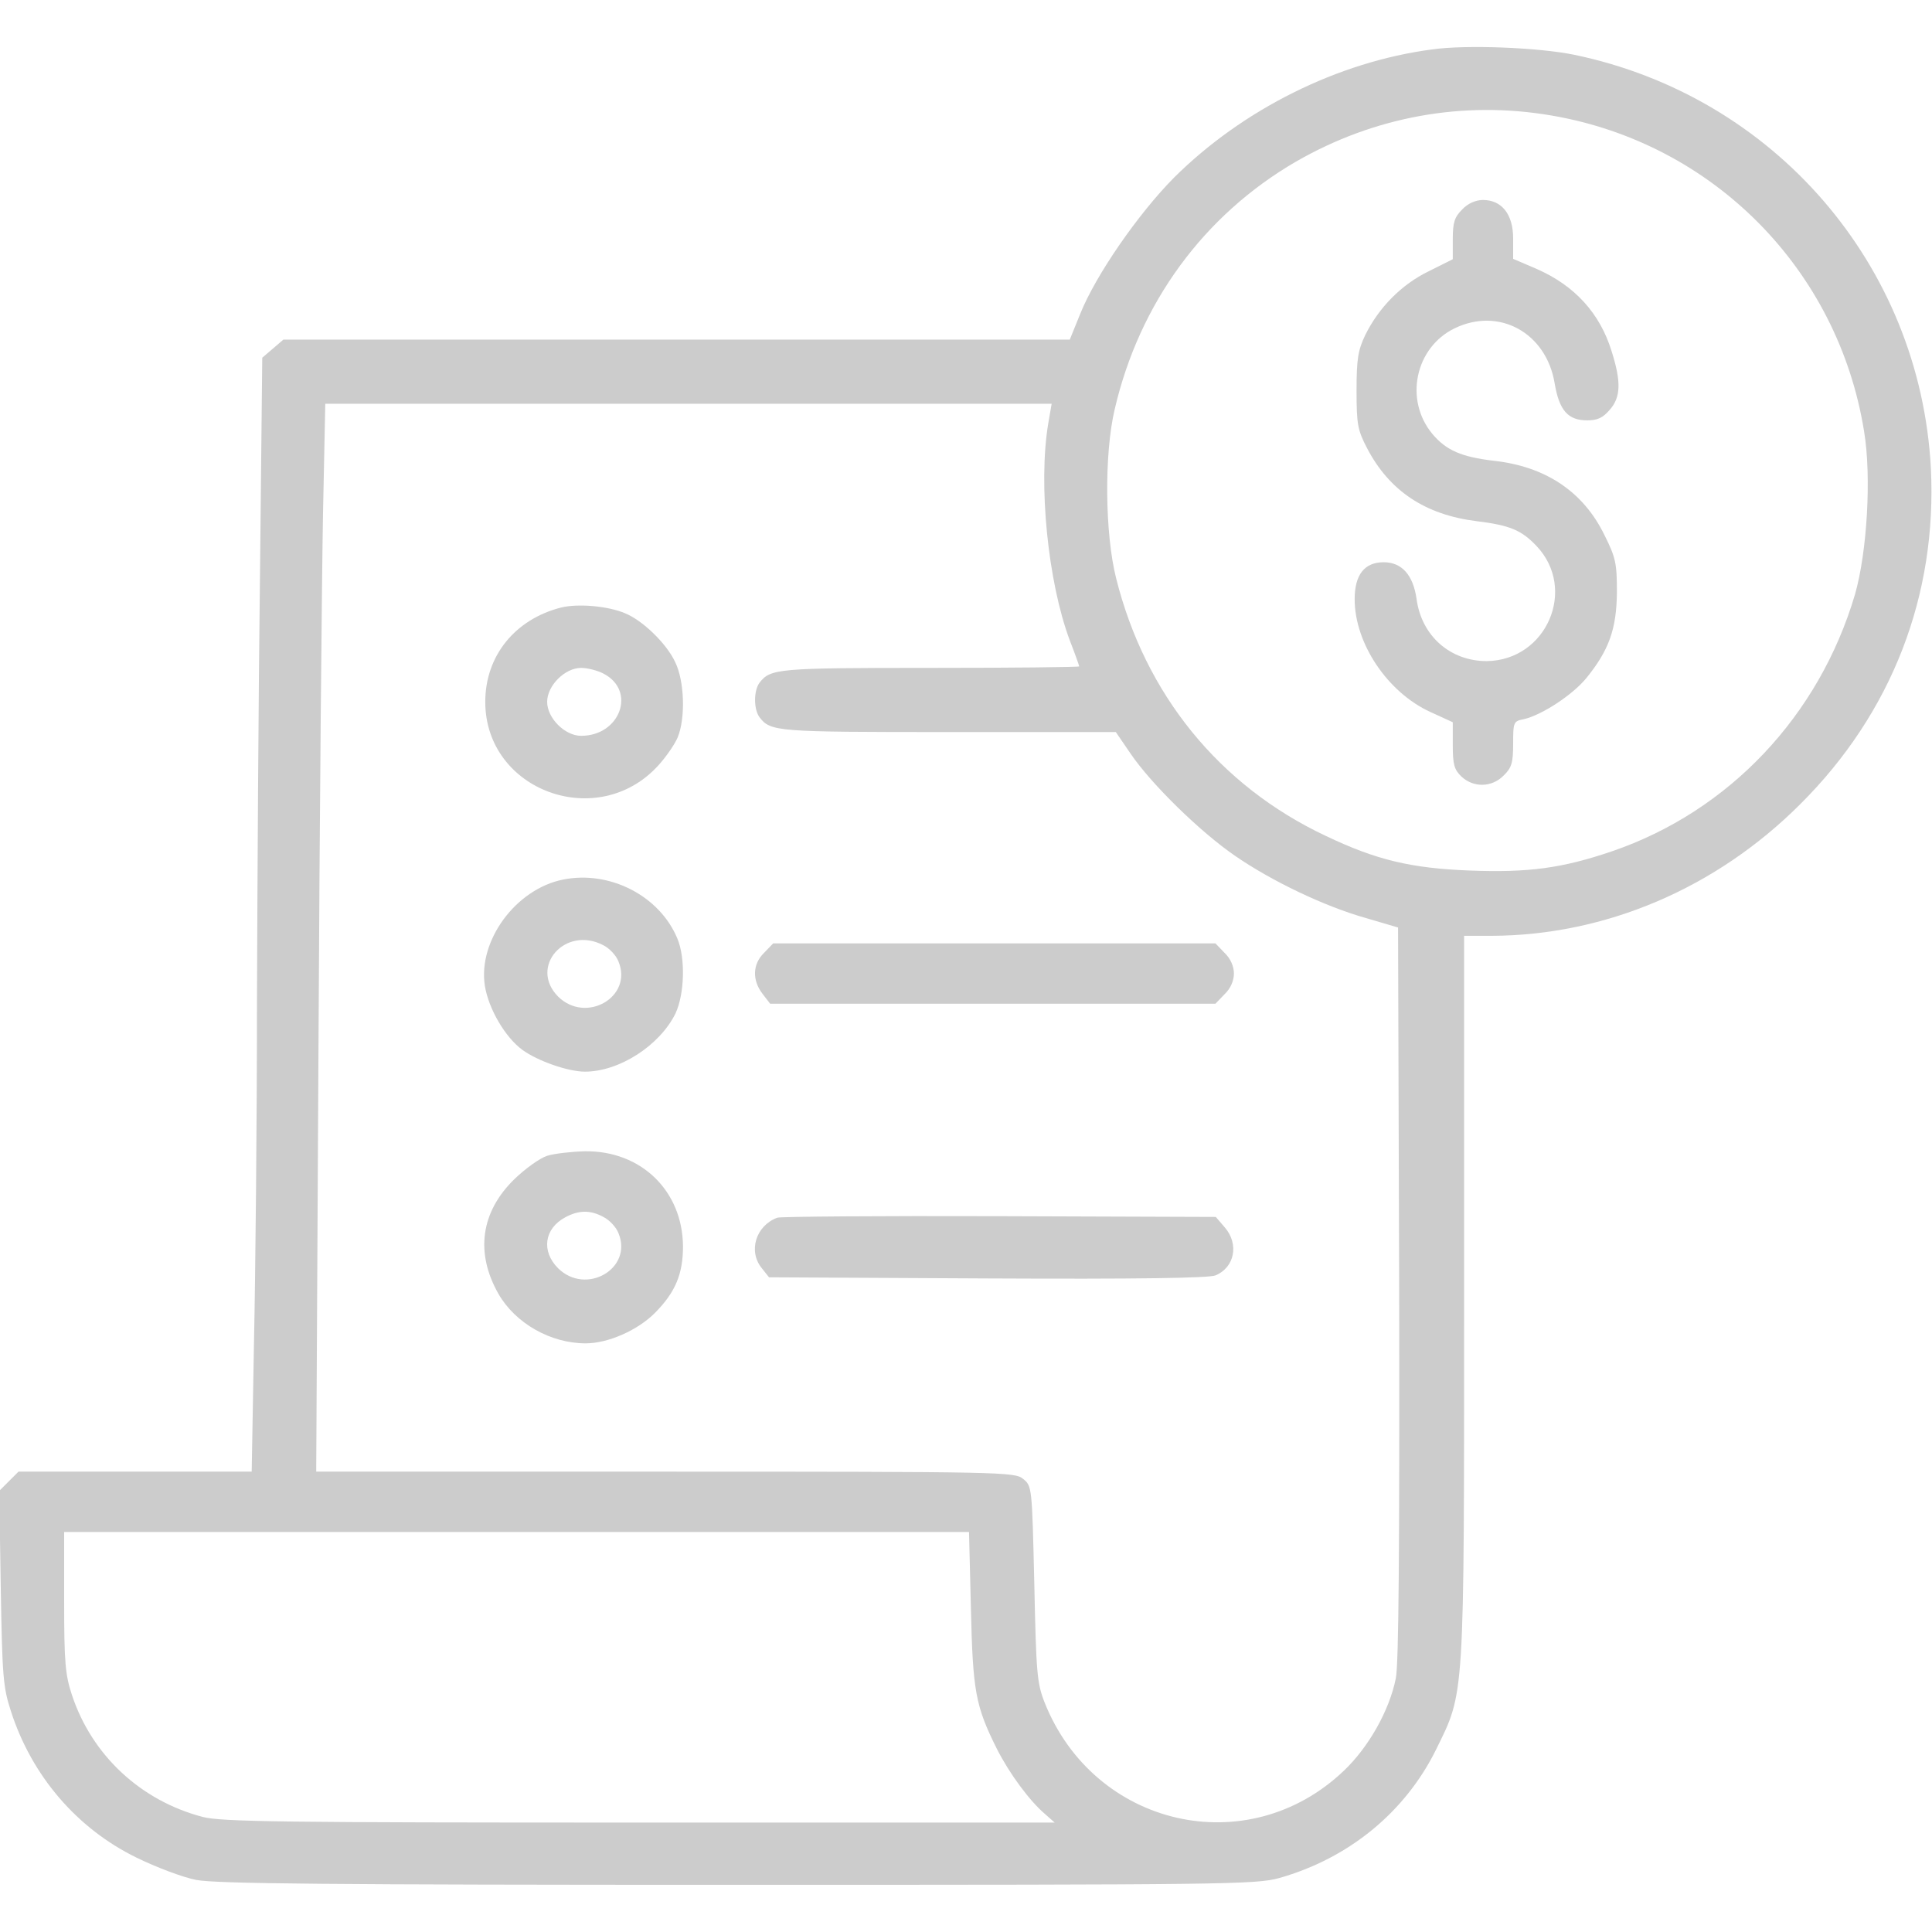
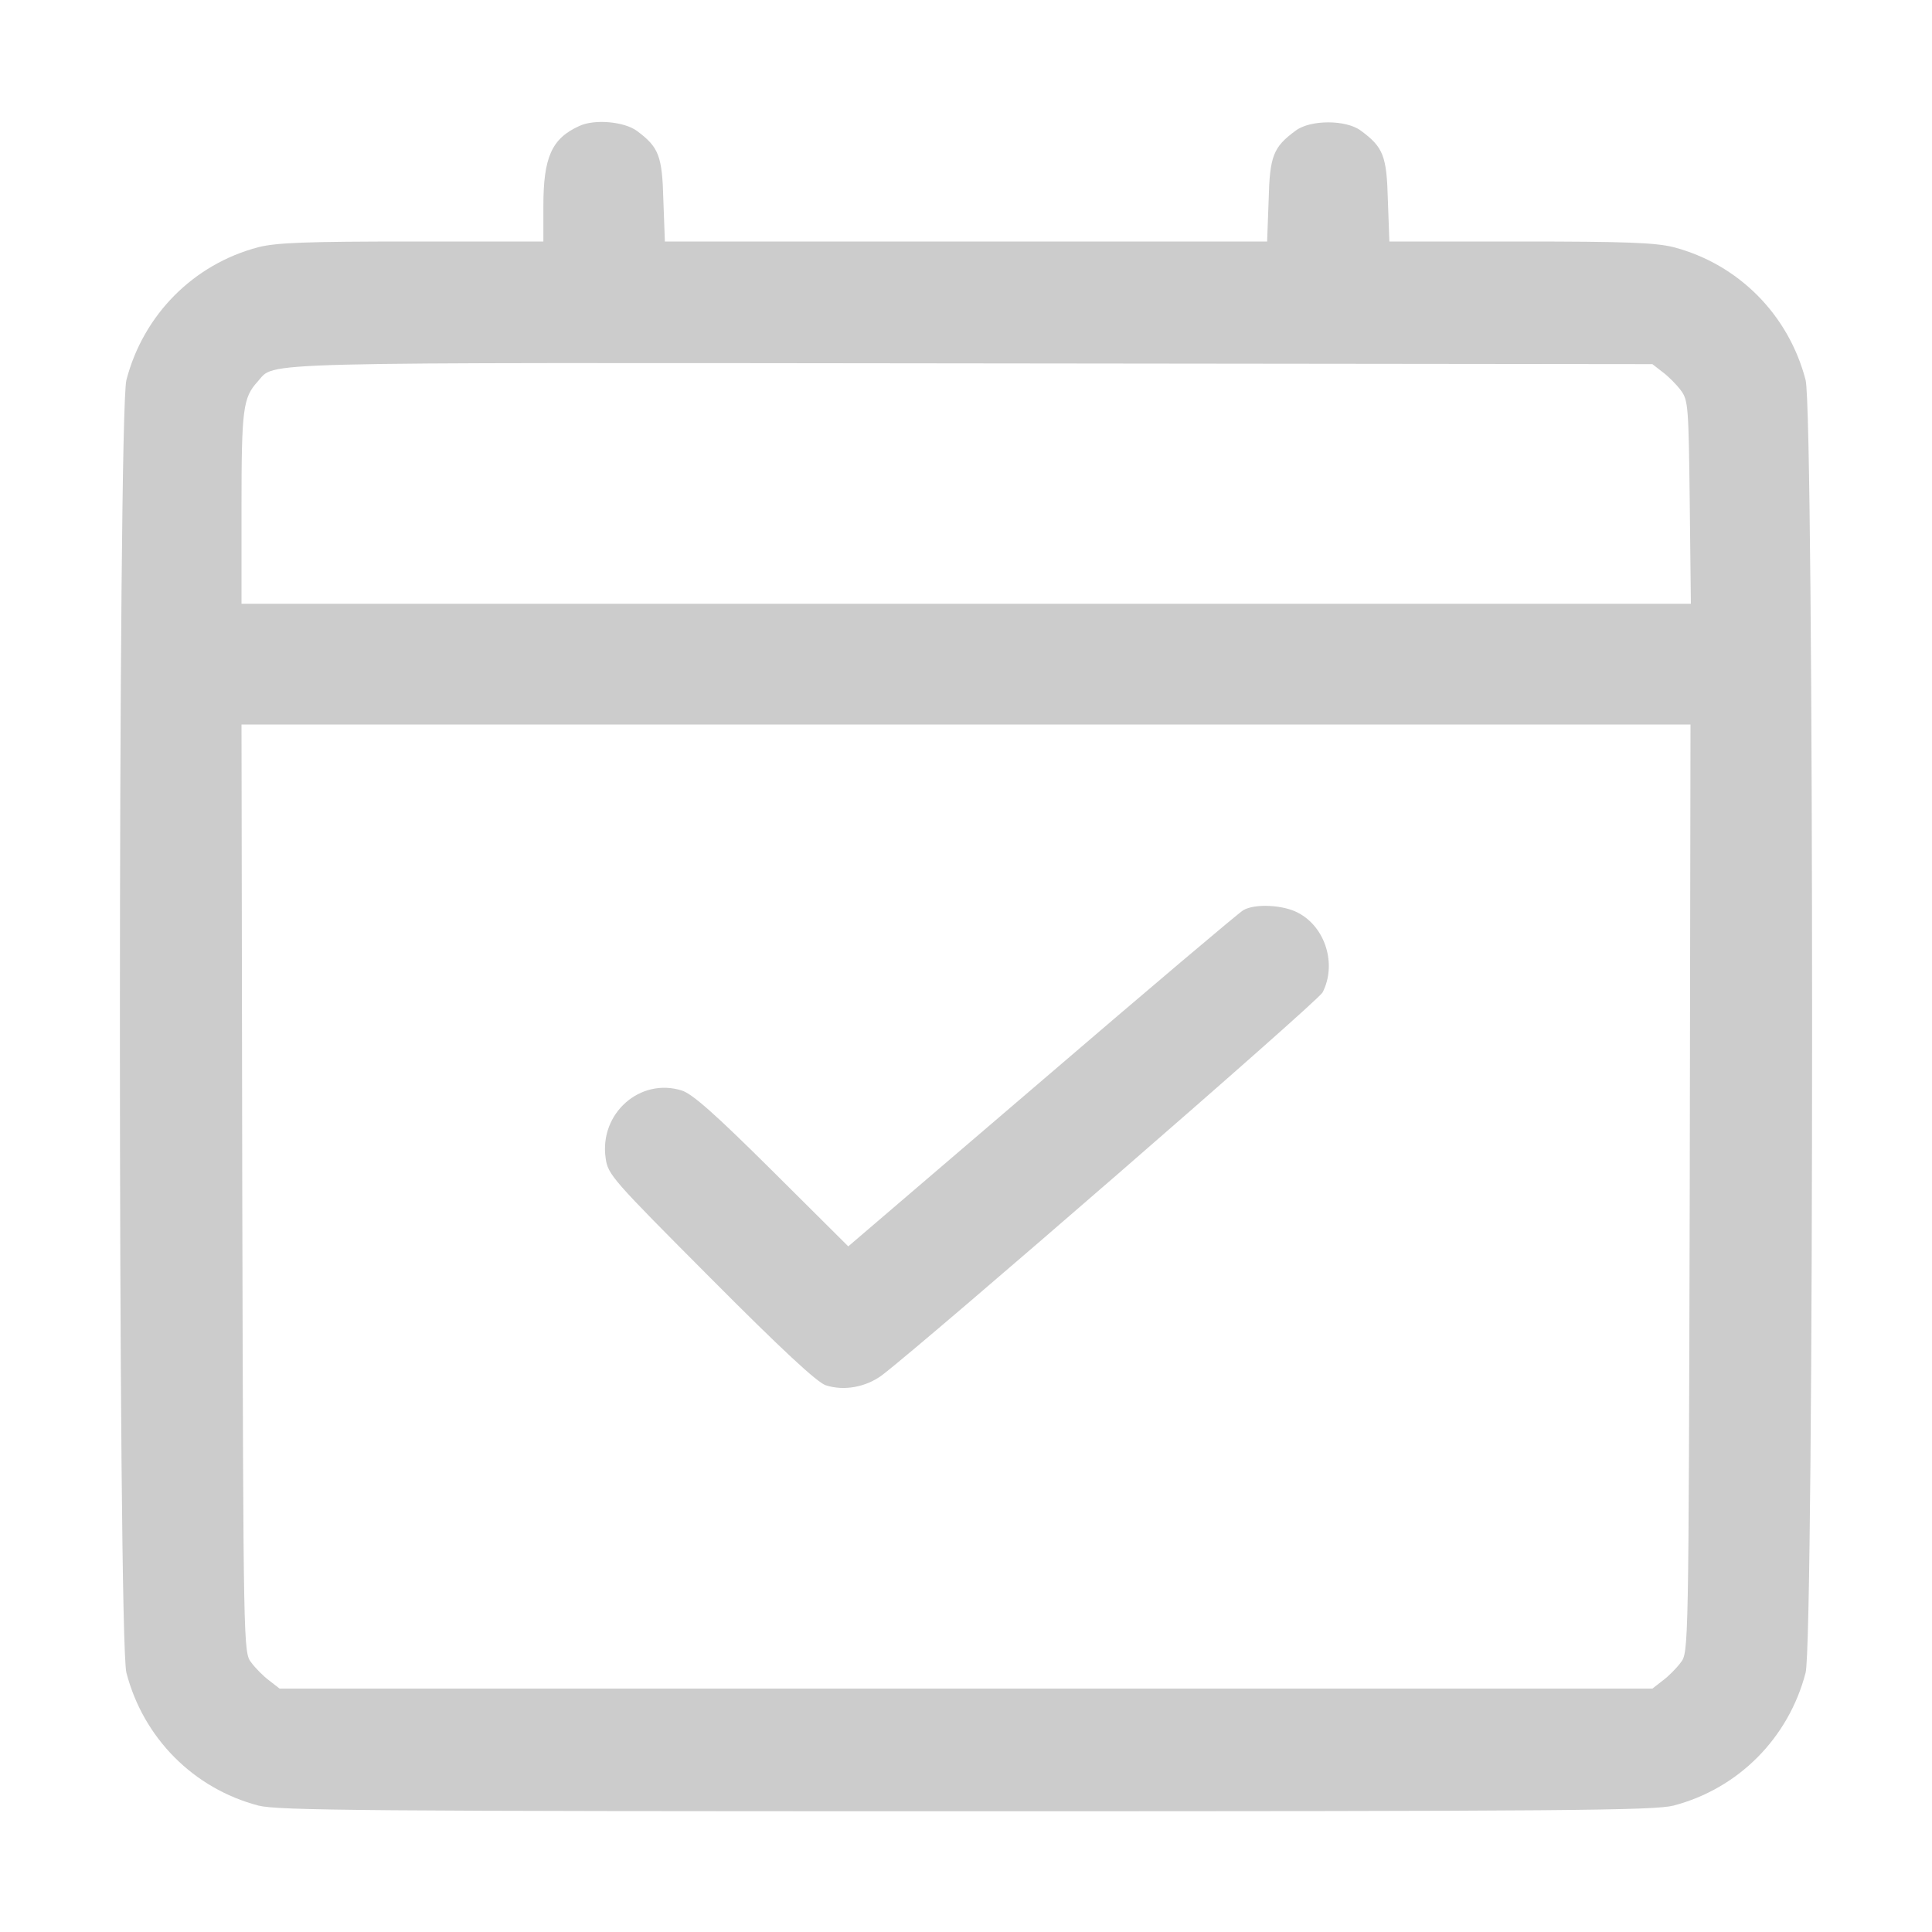
<svg xmlns="http://www.w3.org/2000/svg" version="1.0" width="25px" height="25px" viewBox="0 0 512 512" preserveAspectRatio="xMidYMid meet">
  <g transform="translate(0,512) scale(0.1,-0.1)" fill="#CCCCCC" stroke="none">
-     <path d="M3795 4989 c-250 -33 -502 -159 -684 -340 -95 -96 -207 -258 -248 -360 l-28 -69 -1042 0 -1042 0 -28 -24 -28 -24 -6 -574 c-4 -315 -7 -827 -8 -1138 0 -311 -4 -717 -8 -902 l-6 -338 -309 0 -309 0 -25 -25 -26 -26 4 -257 c4 -233 6 -263 27 -327 55 -171 175 -311 333 -388 51 -25 122 -52 158 -59 52 -10 348 -13 1435 -13 1299 0 1373 1 1435 18 184 52 333 174 415 339 77 157 75 122 75 1204 l0 954 73 0 c302 1 595 126 818 349 243 242 363 554 346 891 -29 538 -415 985 -946 1095 -93 19 -285 27 -376 14z m316 -175 c429 -73 760 -408 829 -837 20 -120 8 -320 -24 -432 -95 -322 -334 -575 -644 -681 -132 -45 -222 -57 -377 -51 -156 6 -248 28 -382 92 -282 133 -478 375 -555 682 -30 118 -32 330 -4 448 65 281 236 515 481 657 207 119 442 162 676 122z m-1333 -816 c-27 -161 -1 -420 57 -575 14 -36 25 -67 25 -69 0 -2 -178 -4 -396 -4 -404 0 -422 -2 -451 -39 -16 -21 -16 -71 0 -92 29 -38 45 -39 500 -39 l444 0 39 -57 c55 -81 185 -208 277 -271 97 -67 237 -134 347 -165 l85 -25 3 -968 c1 -668 -1 -985 -9 -1022 -17 -85 -72 -182 -137 -244 -255 -244 -663 -150 -794 181 -20 51 -22 79 -27 314 -6 257 -6 259 -30 278 -22 18 -53 19 -948 19 l-925 0 6 1123 c3 617 9 1254 12 1415 l6 292 963 0 962 0 -9 -52z m-205 -3140 c5 -220 12 -259 69 -373 33 -65 86 -137 127 -172 l26 -23 -1100 0 c-944 0 -1109 2 -1158 15 -164 43 -293 163 -346 322 -18 54 -21 87 -21 248 l0 185 1199 0 1199 0 5 -202z" />
-     <path d="M3875 4565 c-20 -20 -25 -34 -25 -78 l0 -54 -64 -32 c-72 -35 -132 -96 -168 -169 -19 -40 -23 -63 -23 -147 0 -90 3 -105 28 -153 59 -113 154 -176 289 -193 90 -11 120 -24 160 -66 108 -114 27 -303 -132 -305 -97 0 -173 67 -186 165 -9 63 -39 97 -87 97 -51 0 -77 -33 -77 -98 0 -117 87 -247 201 -299 l59 -27 0 -61 c0 -51 4 -65 23 -83 32 -30 81 -29 112 3 21 20 25 34 25 84 0 57 1 60 28 65 48 11 129 64 166 109 60 74 80 130 81 227 0 77 -3 92 -33 152 -56 115 -156 182 -294 197 -84 10 -125 27 -162 71 -75 90 -46 229 59 280 118 57 243 -12 265 -146 12 -71 35 -98 86 -98 28 0 42 7 60 28 29 33 31 73 5 155 -31 101 -98 174 -198 218 l-63 27 0 54 c0 64 -30 102 -80 102 -19 0 -40 -9 -55 -25z" />
-     <path d="M1487 3510 c-122 -31 -201 -128 -201 -250 0 -236 299 -345 459 -168 20 22 43 55 51 74 21 51 18 150 -7 200 -23 49 -86 110 -133 129 -45 19 -124 26 -169 15z m112 -175 c88 -45 45 -165 -59 -165 -43 0 -90 47 -90 90 0 43 47 90 90 90 17 0 44 -7 59 -15z" />
-     <path d="M1492 2789 c-125 -25 -226 -162 -207 -282 10 -61 54 -136 99 -169 41 -30 122 -58 166 -58 91 0 198 69 240 154 24 51 27 147 5 199 -47 113 -179 181 -303 156z m107 -174 c16 -8 34 -27 40 -43 39 -94 -86 -166 -160 -93 -78 79 19 189 120 136z" />
-     <path d="M2025 2595 c-31 -30 -32 -73 -4 -109 l20 -26 590 0 590 0 24 25 c16 15 25 36 25 55 0 19 -9 40 -25 55 l-24 25 -586 0 -586 0 -24 -25z" />
-     <path d="M1450 2057 c-19 -6 -58 -34 -87 -62 -89 -87 -104 -195 -42 -304 45 -78 138 -131 231 -131 60 0 139 35 185 82 53 54 73 102 73 175 -1 147 -111 254 -260 252 -36 -1 -81 -6 -100 -12z m149 -162 c16 -8 34 -27 40 -43 39 -94 -86 -166 -160 -93 -45 45 -37 105 19 135 35 19 66 20 101 1z" />
-     <path d="M2060 1893 c-57 -21 -78 -89 -41 -134 l19 -24 578 -3 c401 -2 587 1 605 8 51 21 63 83 25 127 l-24 28 -574 2 c-315 1 -580 -1 -588 -4z" />
+     <path d="M1535 4786 c-73 -33 -95 -83 -95 -212 l0 -94 -348 0 c-280 0 -359 -3 -407 -15 -172 -45 -305 -179 -350 -352 -23 -86 -23 -3340 0 -3426 45 -173 178 -307 350 -352 52 -13 277 -15 1875 -15 1598 0 1823 2 1875 15 172 45 305 179 350 352 23 86 23 3340 0 3426 -45 173 -178 307 -350 352 -48 12 -127 15 -406 15 l-347 0 -4 109 c-3 118 -12 141 -72 185 -39 29 -133 29 -172 0 -60 -44 -69 -67 -72 -185 l-4 -109 -798 0 -798 0 -4 109 c-3 118 -12 141 -70 184 -34 25 -113 32 -153 13z m2871 -652 c15 -11 37 -33 48 -48 20 -26 21 -43 24 -297 l3 -269 -1921 0 -1920 0 0 254 c0 264 4 292 43 335 49 53 -55 50 1889 48 l1807 -2 27 -21z m72 -2163 c-3 -1224 -3 -1230 -24 -1257 -11 -15 -33 -37 -48 -48 l-27 -21 -1819 0 -1819 0 -27 21 c-15 11 -37 33 -48 48 -21 27 -21 33 -24 1257 l-2 1229 1920 0 1920 0 -2 -1229z" />
+     <path d="M3295 2708 c-11 -6 -251 -209 -533 -451 l-514 -440 -201 200 c-152 151 -212 204 -240 213 -111 35 -219 -61 -202 -179 6 -44 17 -56 278 -318 190 -191 282 -276 305 -284 49 -16 107 -5 150 27 119 91 1155 990 1167 1014 38 74 8 173 -65 211 -39 21 -114 25 -145 7z" />
  </g>
</svg>
